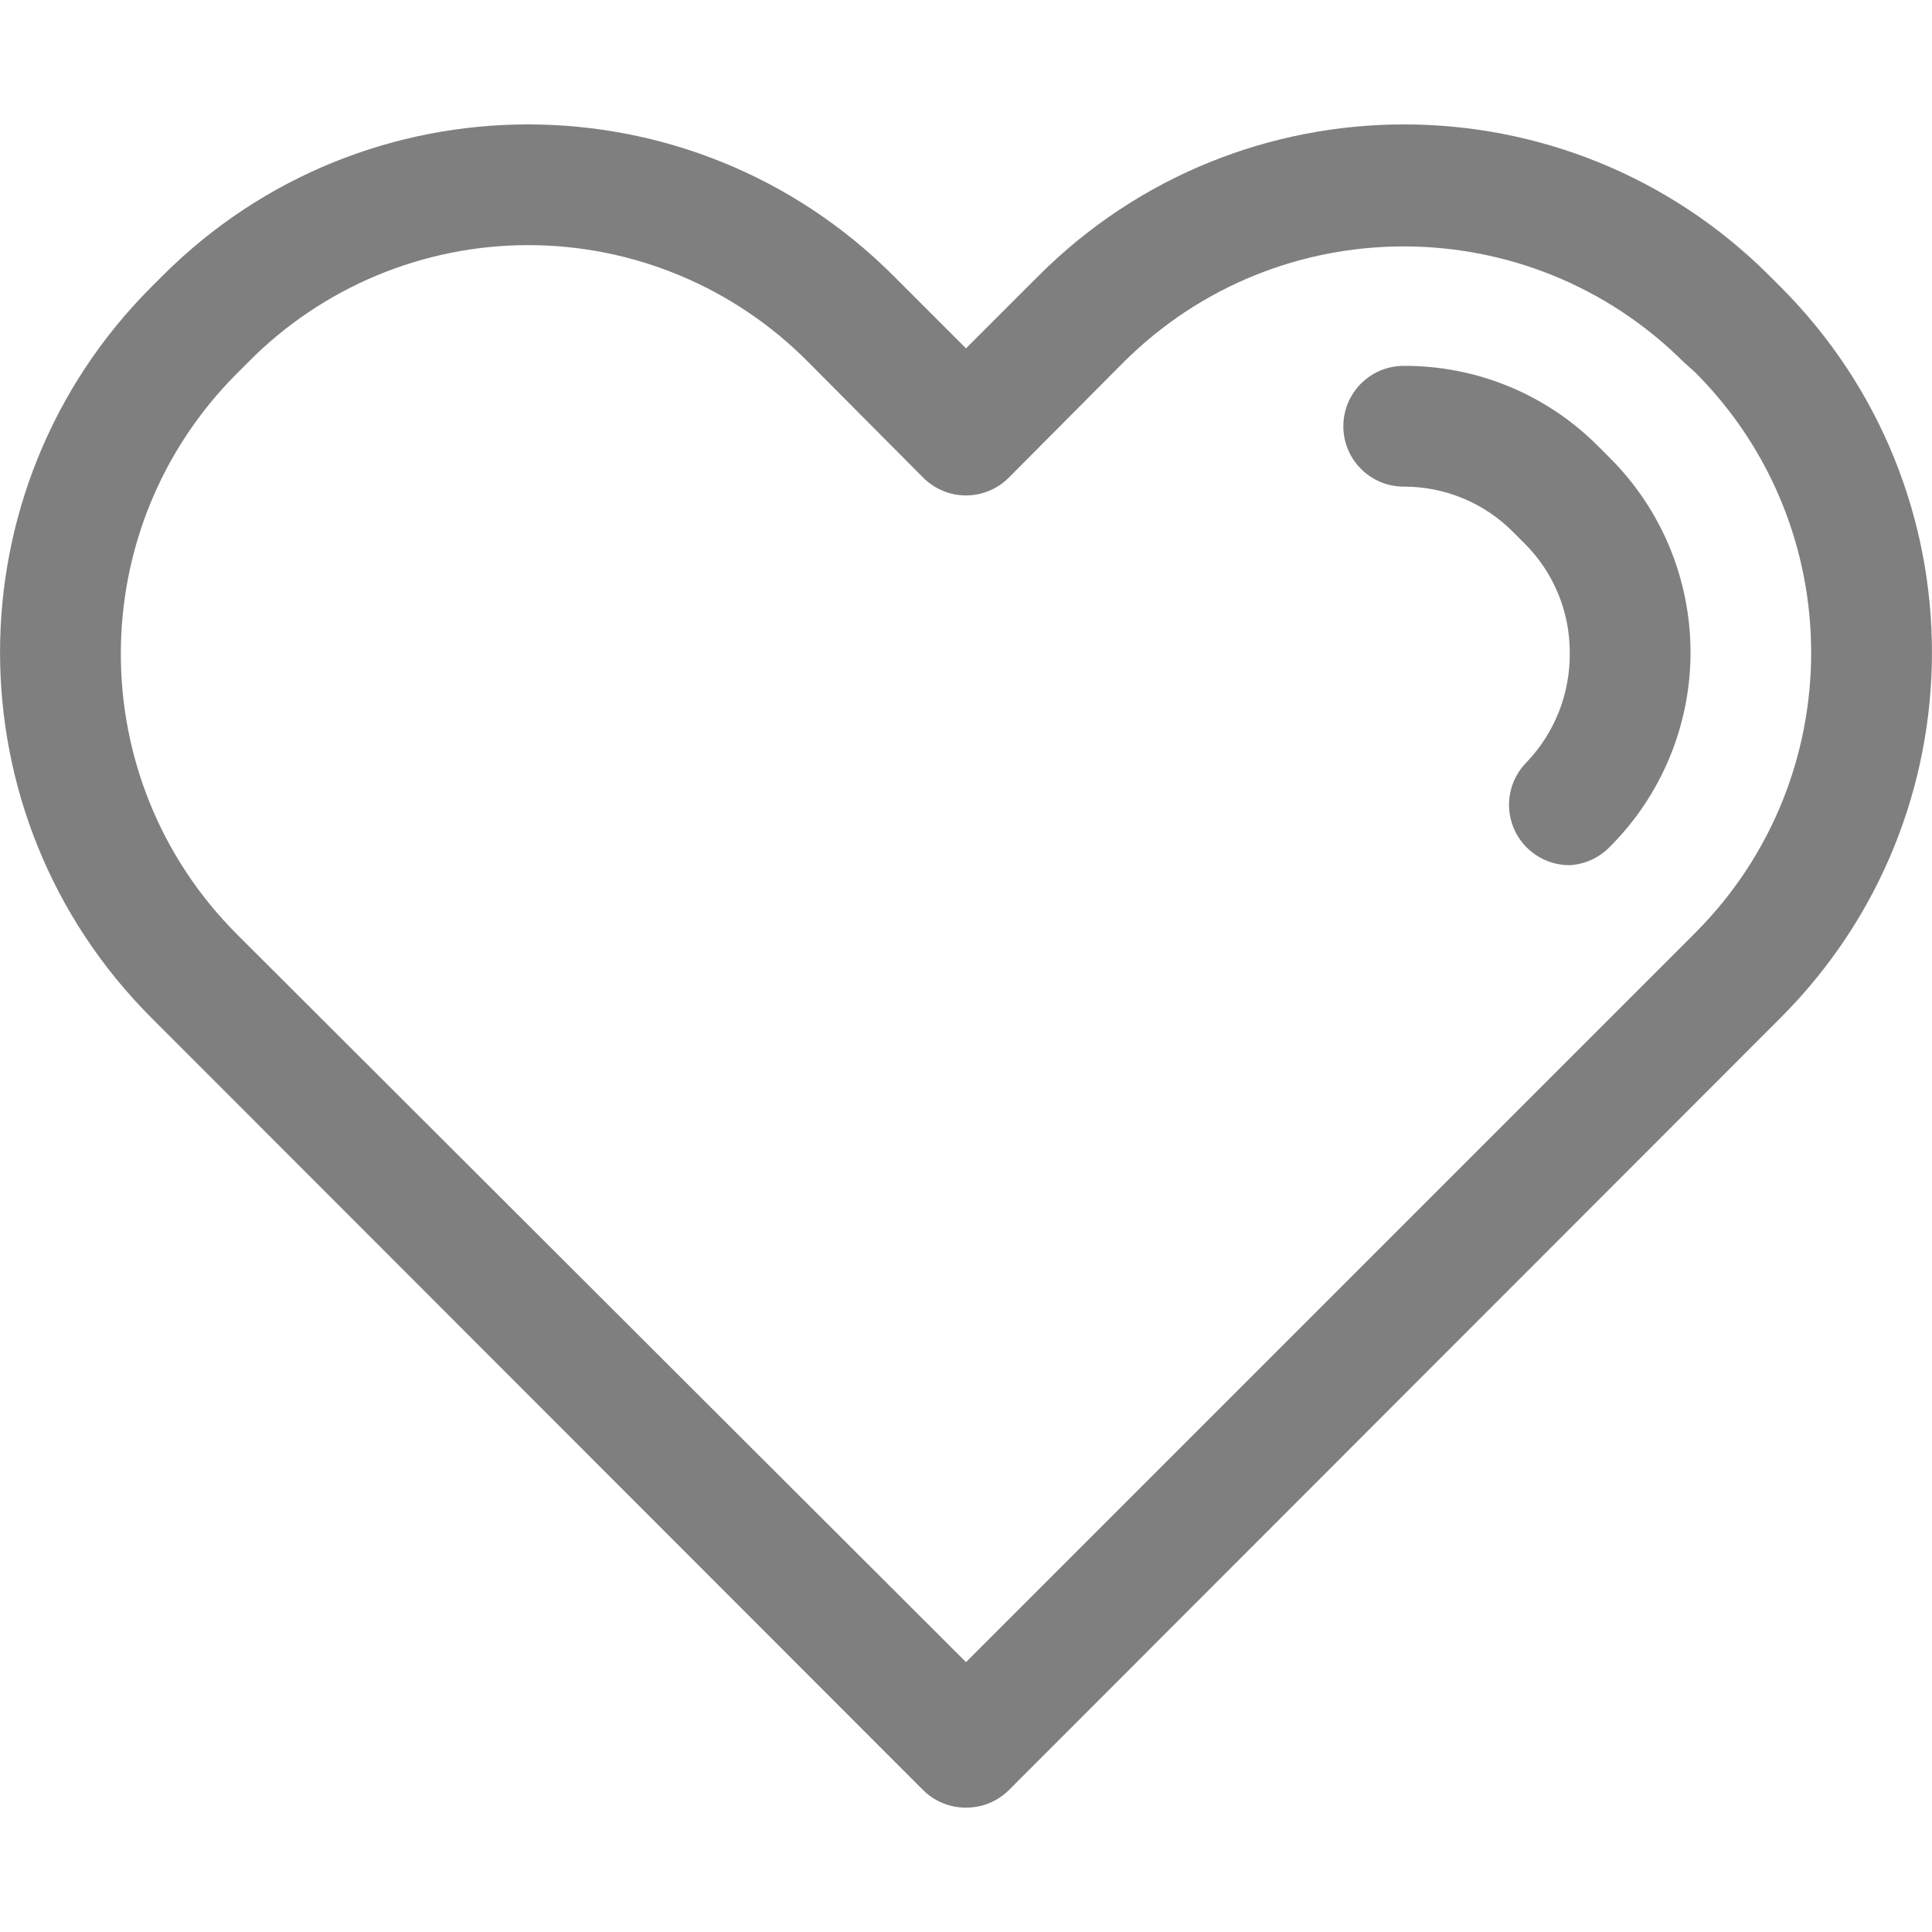
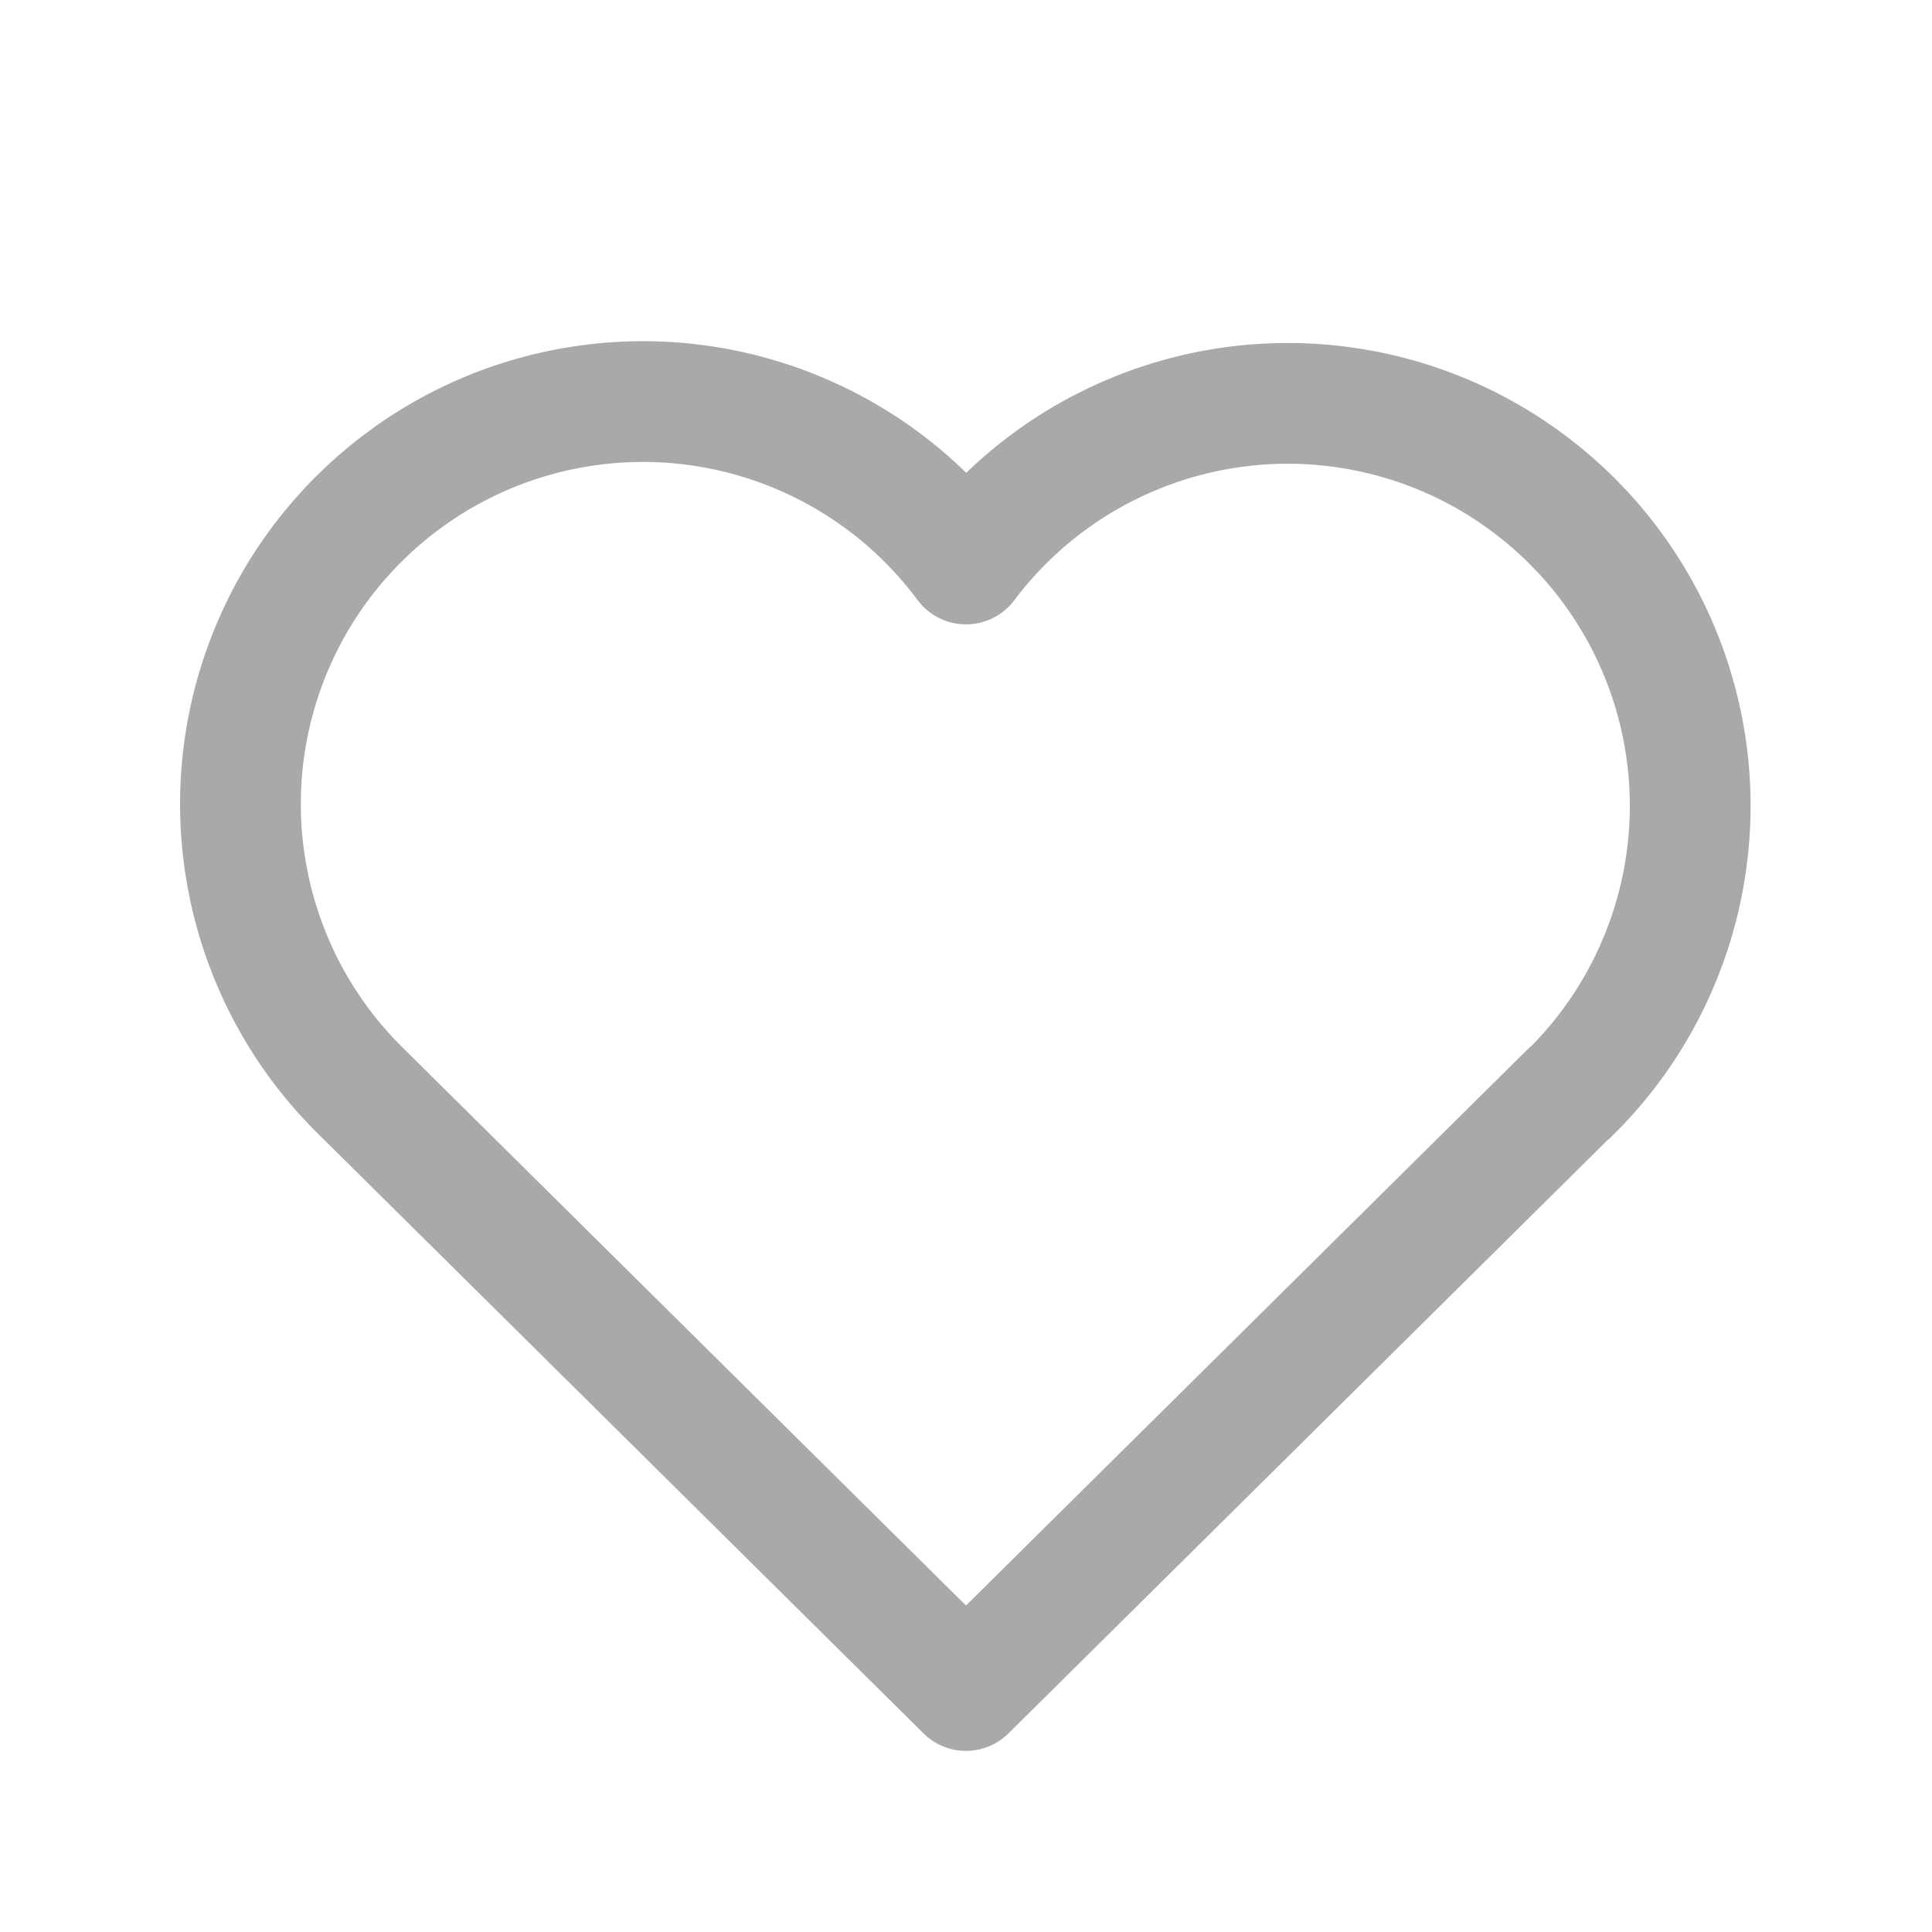
- <svg xmlns="http://www.w3.org/2000/svg" viewBox="0 0 32 32">
-   <defs>
-     <style>.a{fill:#7f7f7f}</style>
-   </defs>
-   <path class="a" d="M16 29.94a1 1 0 0 1-.71-.29L2.51 16.86a8.56 8.56 0 0 1 0-12.11l.18-.18a8.56 8.56 0 0 1 12.11 0l1.2 1.2 1.2-1.2a8.56 8.56 0 0 1 12.11 0l.18.18a8.56 8.56 0 0 1 0 12.11L16.71 29.65a1 1 0 0 1-.71.29zM8.75 4.06A6.52 6.52 0 0 0 4.11 6l-.19.19a6.57 6.57 0 0 0 0 9.28L16 27.53l12.08-12.08a6.57 6.57 0 0 0 0-9.28L27.89 6a6.57 6.57 0 0 0-9.28 0l-1.9 1.91a1 1 0 0 1-1.42 0L13.39 6a6.52 6.52 0 0 0-4.64-1.94z" />
-   <path class="a" d="M26 14.33a1 1 0 0 1-.71-1.71 2.58 2.58 0 0 0 .71-1.81A2.54 2.54 0 0 0 25.25 9l-.19-.19a2.54 2.54 0 0 0-1.81-.75 1 1 0 1 1 0-2 4.51 4.51 0 0 1 3.23 1.34l.18.18a4.55 4.55 0 0 1 0 6.45 1 1 0 0 1-.66.3z" />
+ <svg xmlns="http://www.w3.org/2000/svg" class="icon icon-tabler tooltip icon-tabler-heart" width="40" height="40" viewBox="0 0 24 24" stroke-width="1.5" stroke="#a9a9a9" fill="none" stroke-linecap="round" stroke-linejoin="round">
+   <path stroke="none" d="M0 0h24v24H0z" fill="none" />
+   <path d="M19.5 13.572l-7.5 7.428l-7.5 -7.428m0 0a5 5 0 1 1 7.5 -6.566a5 5 0 1 1 7.5 6.572" />
</svg>
